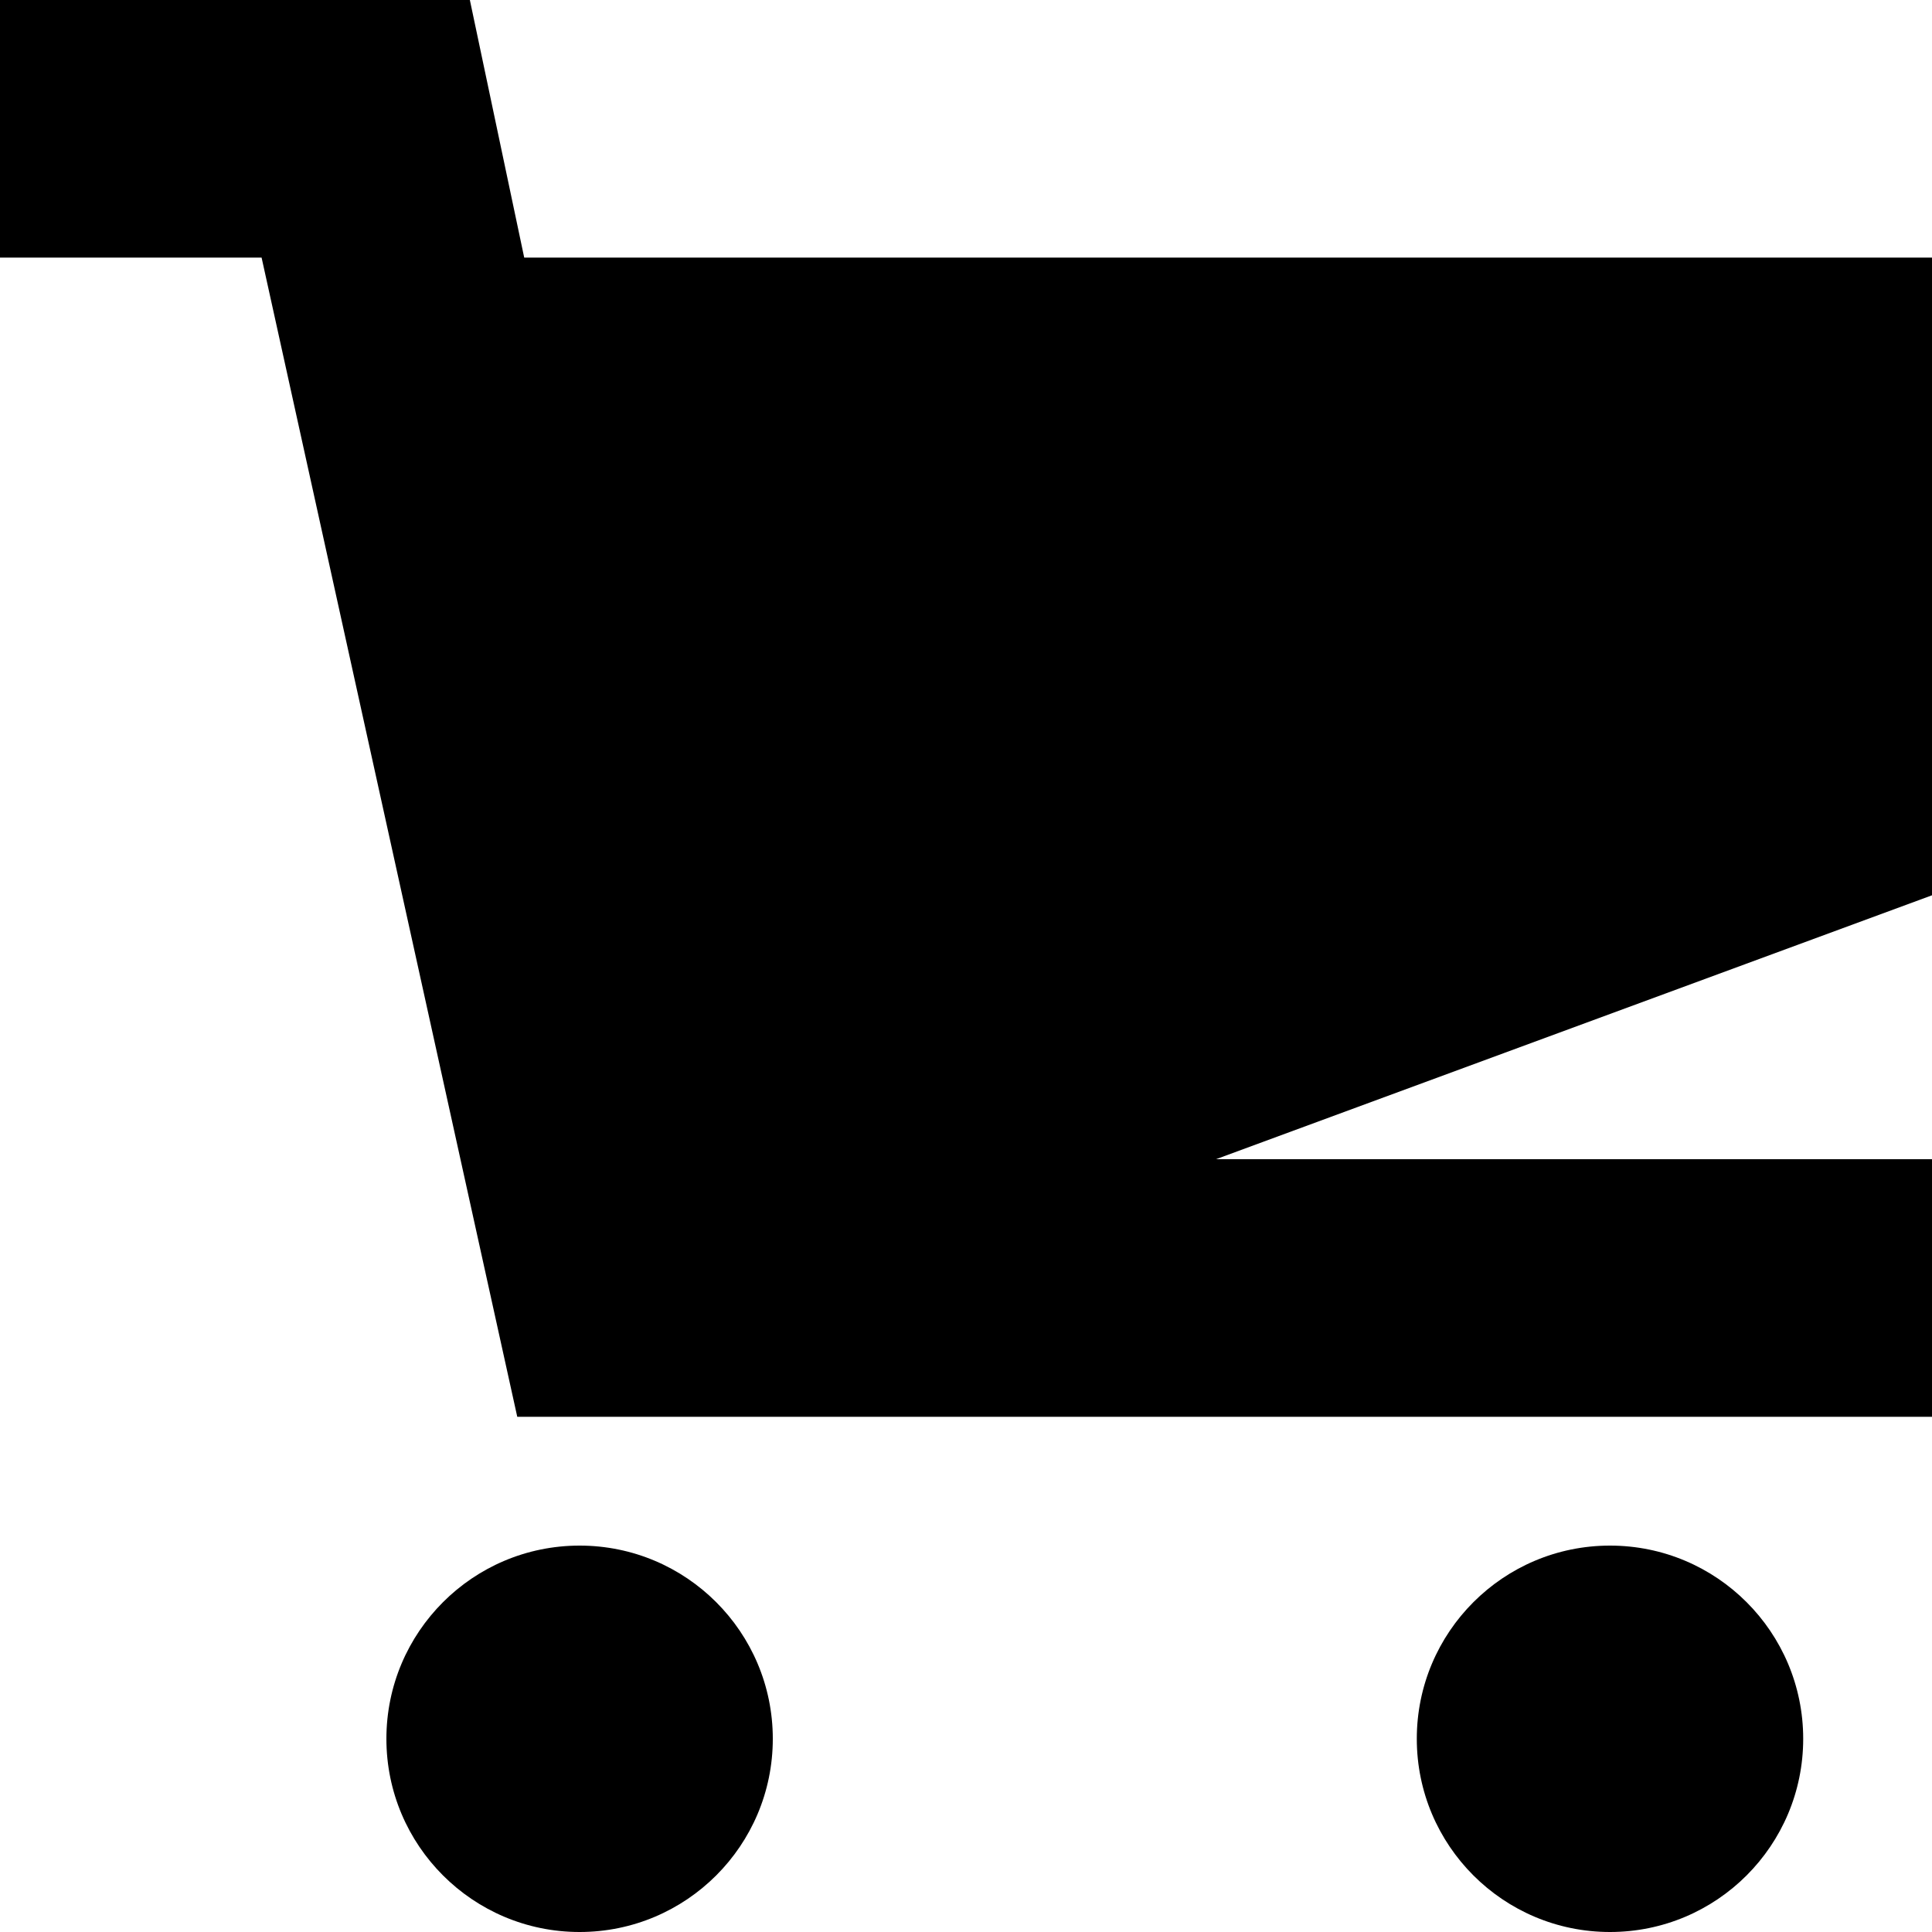
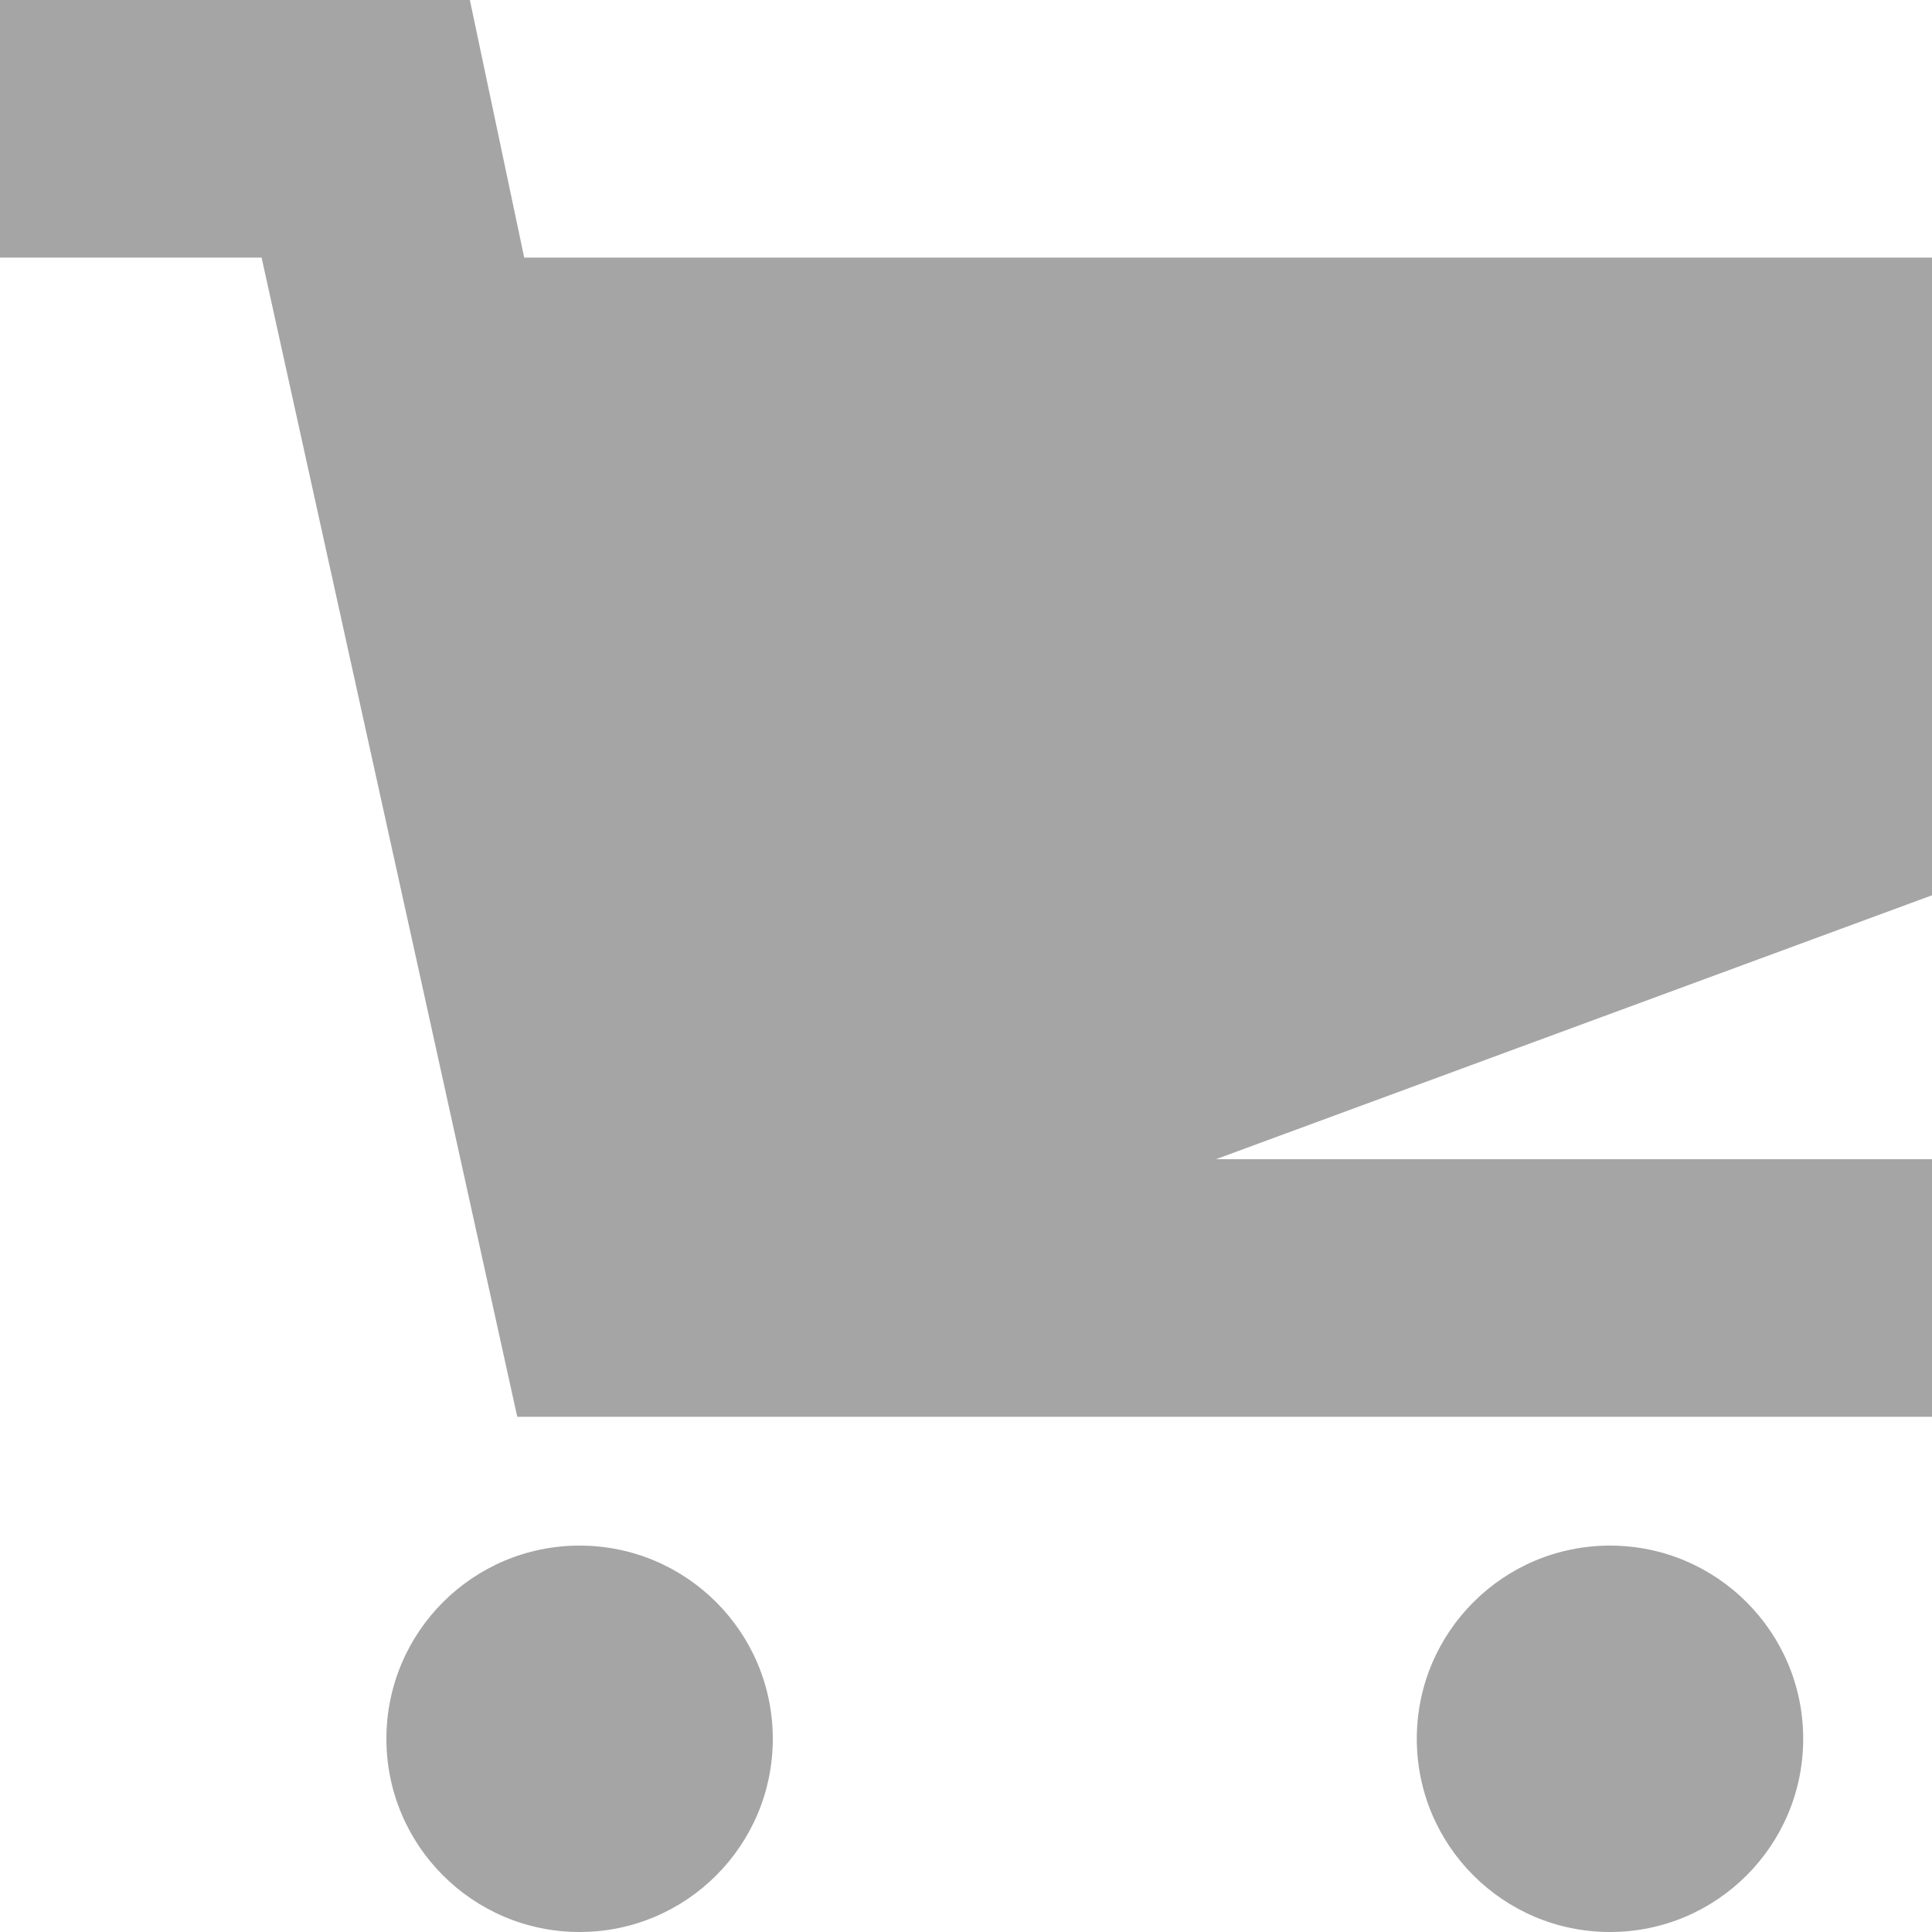
<svg xmlns="http://www.w3.org/2000/svg" version="1.1" id="Layer_1" x="0px" y="0px" width="15px" height="15px" viewBox="0 0 15 15" enable-background="new 0 0 15 15" xml:space="preserve">
  <g>
-     <circle cx="4.5" cy="13.5" r="1.5" />
-     <circle cx="12.5" cy="13.5" r="1.5" />
-     <polygon points="15,2 4.07,2 3.648,0 0,0 0,2 2.031,2 4.016,11 15,11 15,9 9.441,9 15,6.951  " />
+     <circle cx="4.5" cy="13.5" r="1.5" fill="#a5a5a5" />
+     <circle cx="12.5" cy="13.5" r="1.5" fill="#a5a5a5" />
+     <polygon points="15,2 4.07,2 3.648,0 0,0 0,2 2.031,2 4.016,11 15,11 15,9 9.441,9 15,6.951  " fill="#a5a5a5" />
  </g>
</svg>
